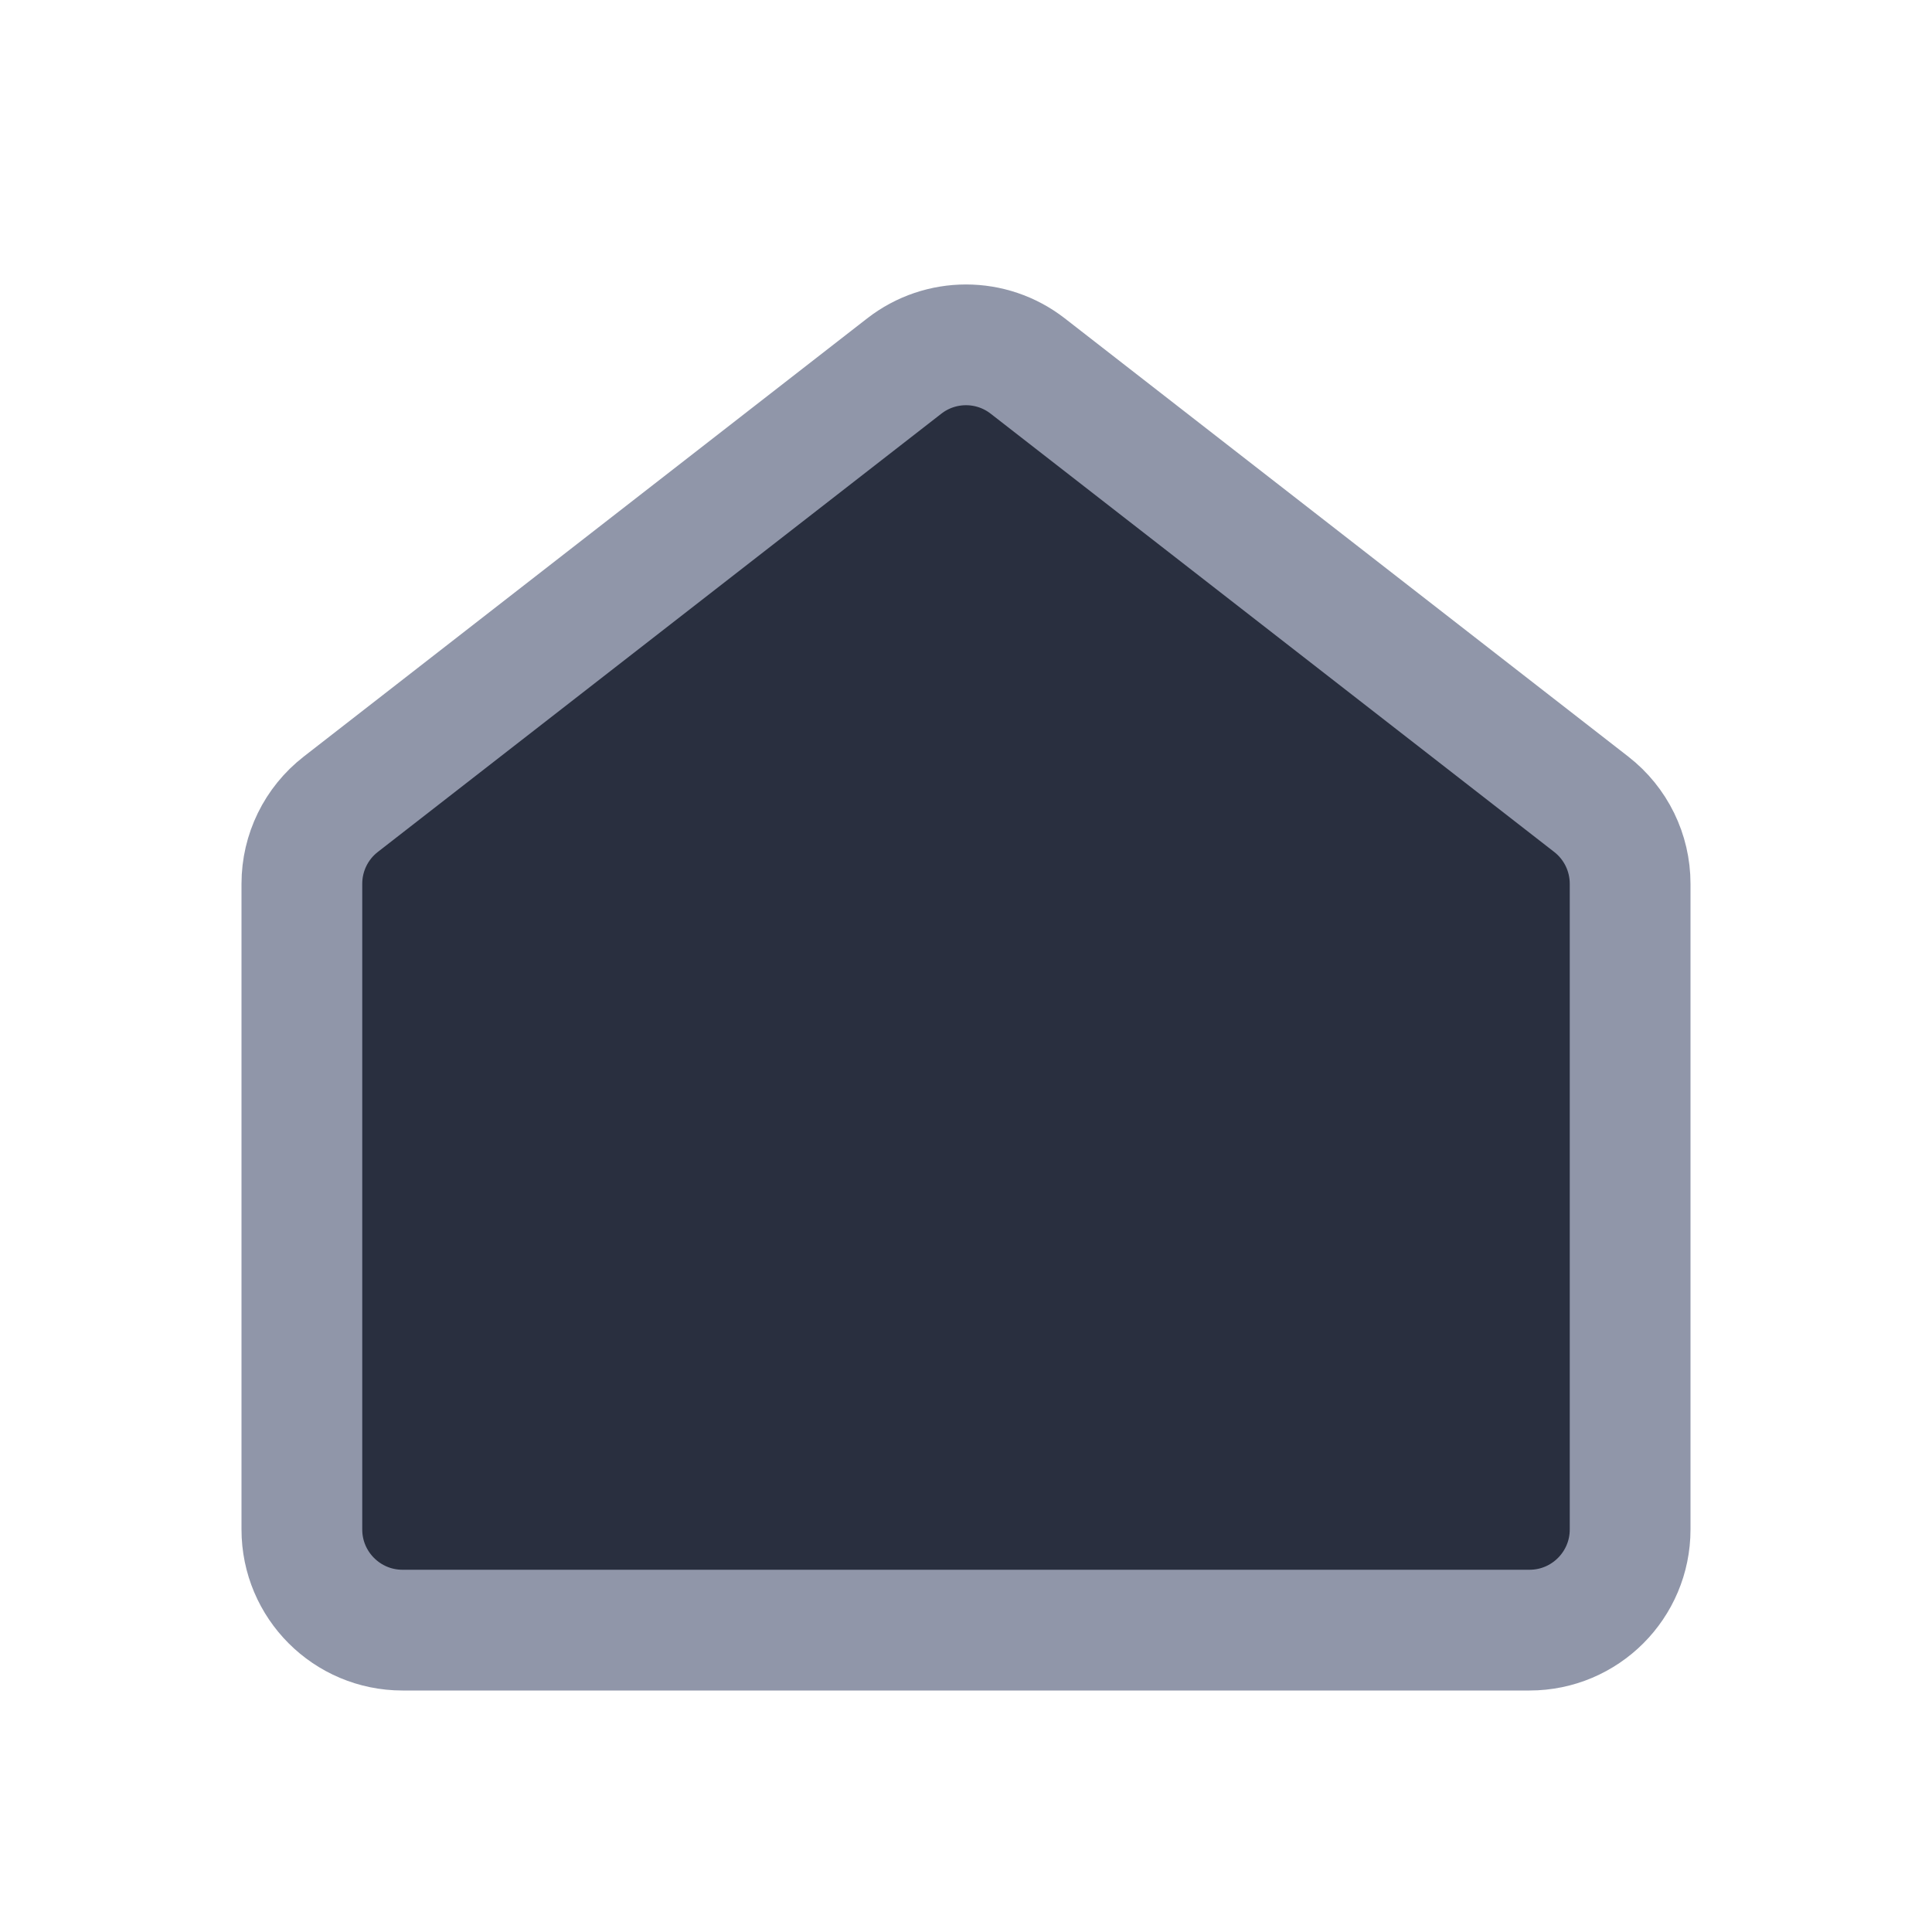
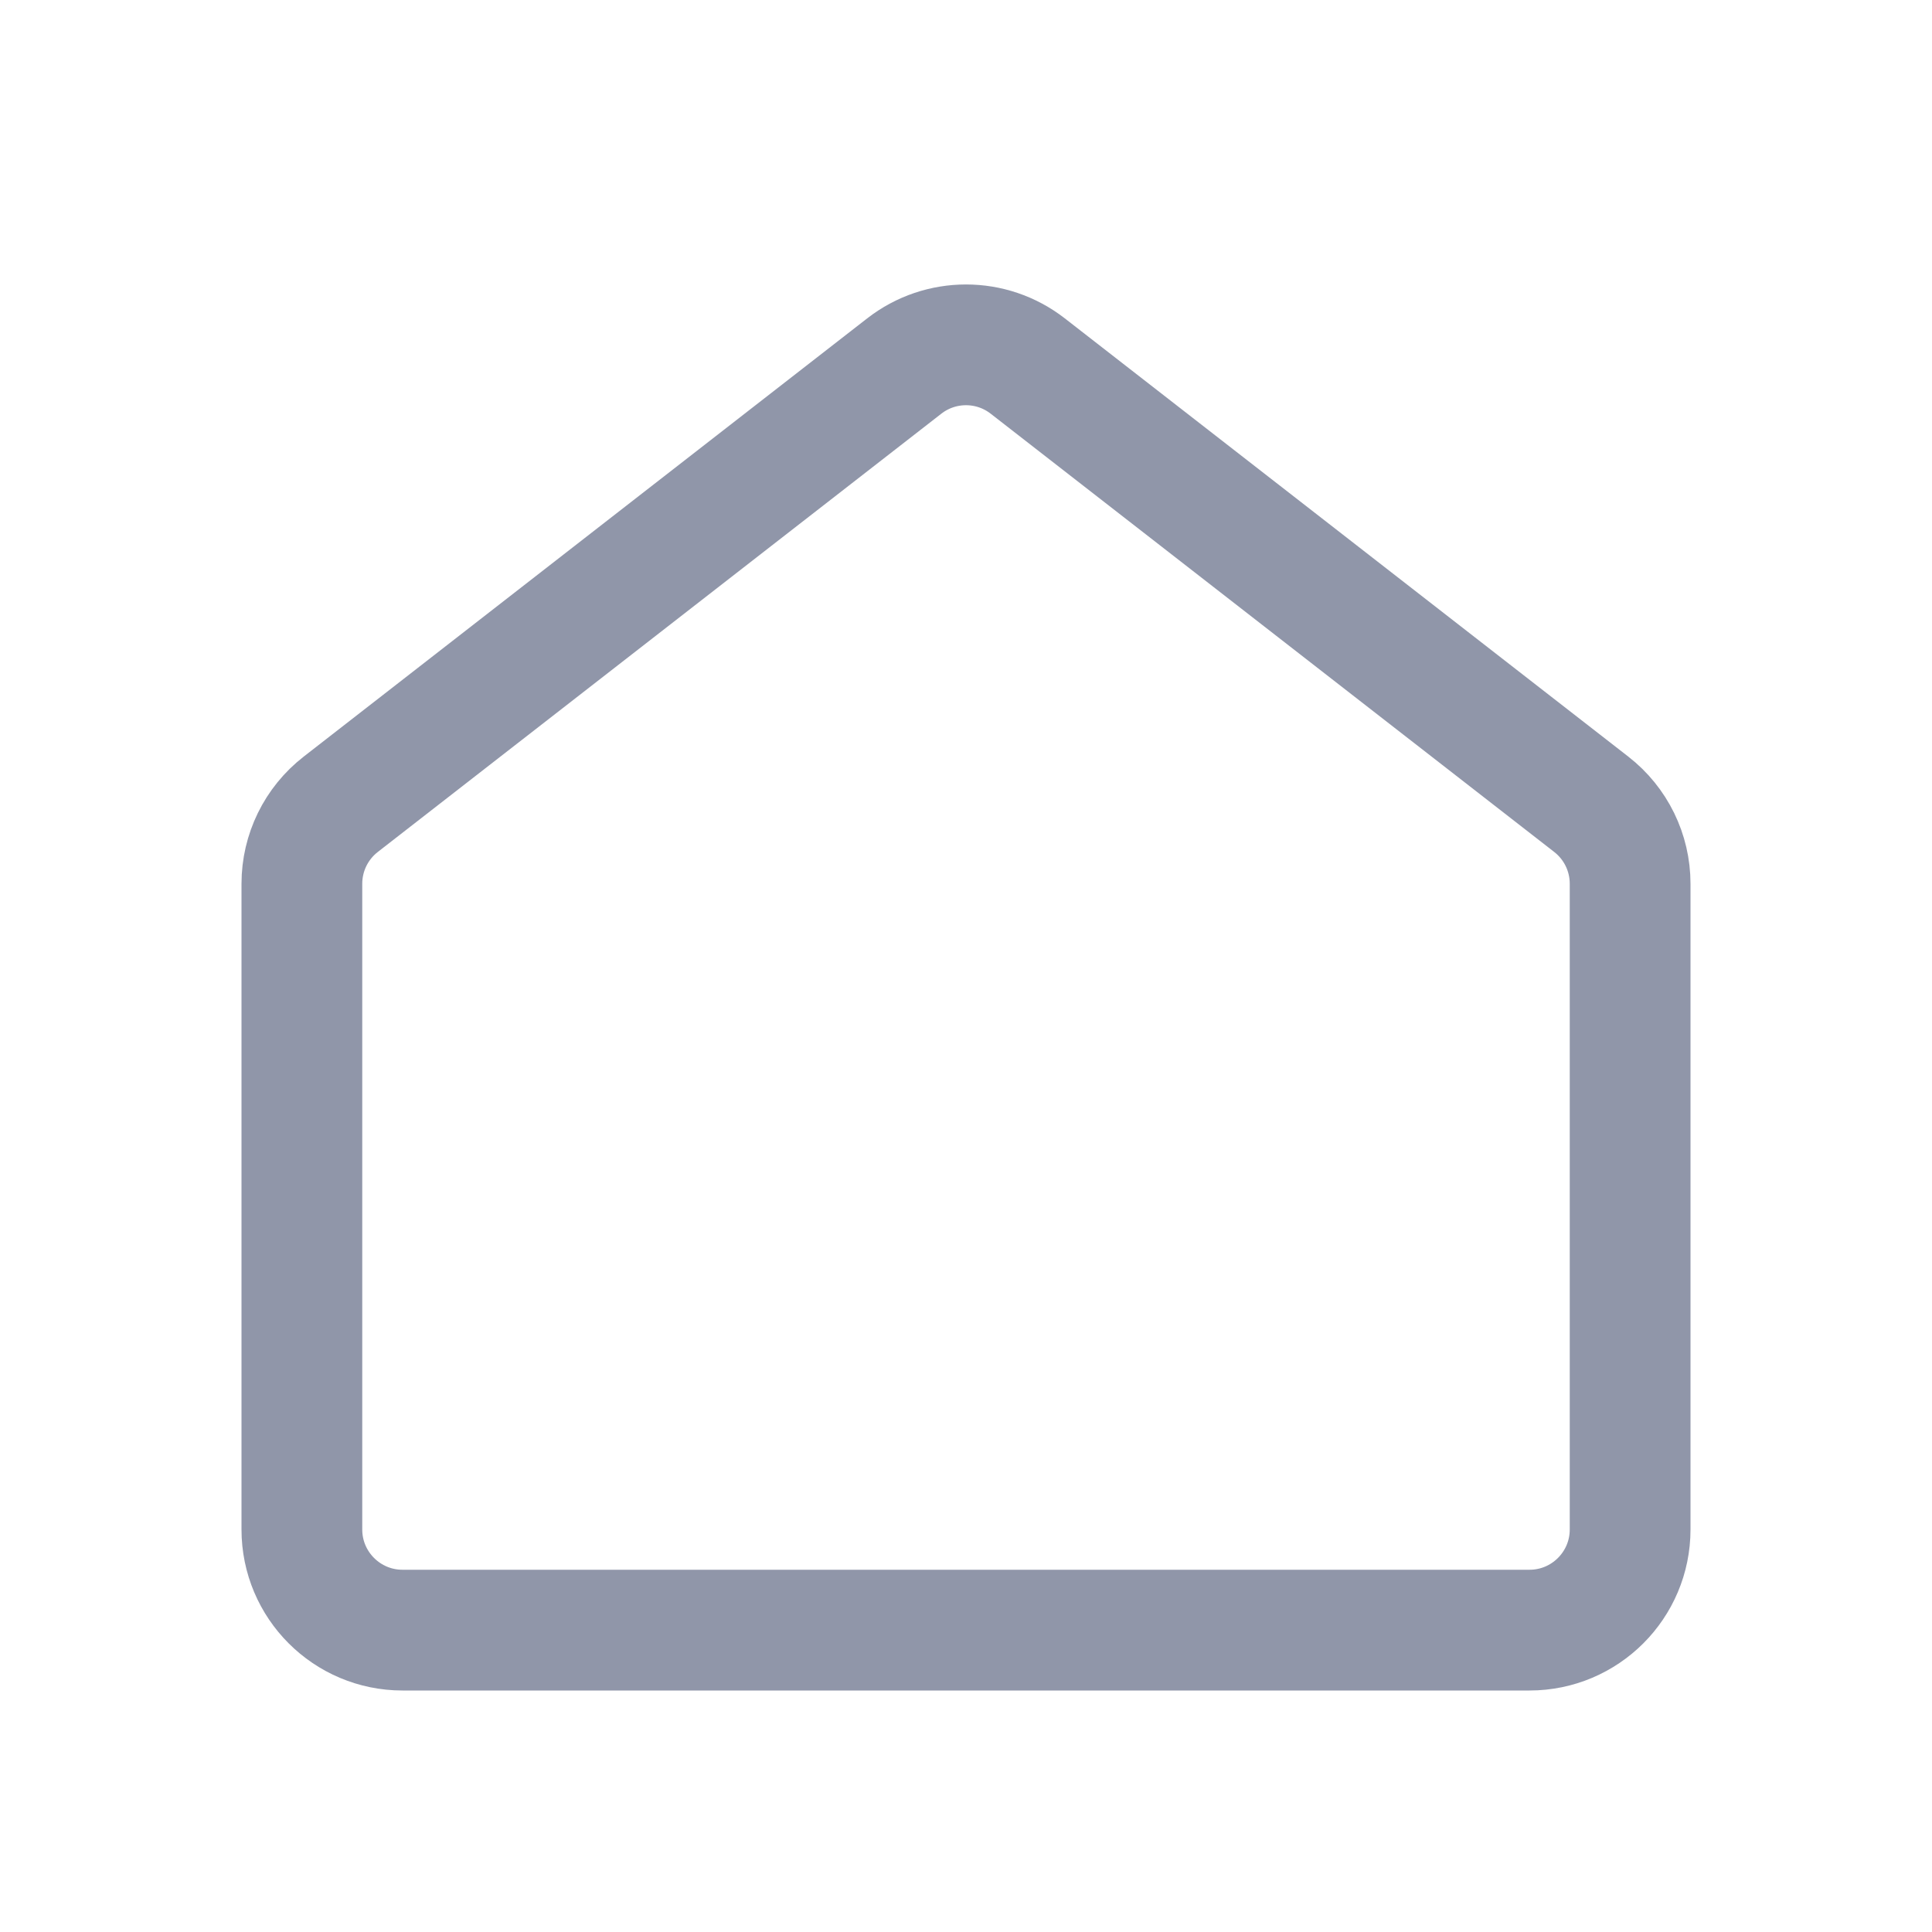
<svg xmlns="http://www.w3.org/2000/svg" width="24" height="24" viewBox="0 0 24 24" fill="none">
  <g id="gnb_icons">
-     <path id="Union" d="M19.767 9.991C20.072 10.228 20.25 10.592 20.25 10.978V19C20.25 19.69 19.69 20.25 19 20.25H5C4.31 20.25 3.75 19.69 3.75 19V10.978C3.75 10.592 3.928 10.228 4.233 9.991L11.233 4.547C11.684 4.196 12.316 4.196 12.767 4.547L19.767 9.991Z" fill="#292F3F" stroke="#9096A9" stroke-width="1.5" stroke-linejoin="round" />
+     <path id="Union" d="M19.767 9.991C20.072 10.228 20.25 10.592 20.25 10.978V19C20.25 19.69 19.69 20.25 19 20.25H5C4.31 20.25 3.75 19.69 3.75 19V10.978C3.75 10.592 3.928 10.228 4.233 9.991L11.233 4.547C11.684 4.196 12.316 4.196 12.767 4.547L19.767 9.991Z" fill="none" stroke="#9096A9" stroke-width="1.5" stroke-linejoin="round" />
  </g>
</svg>
